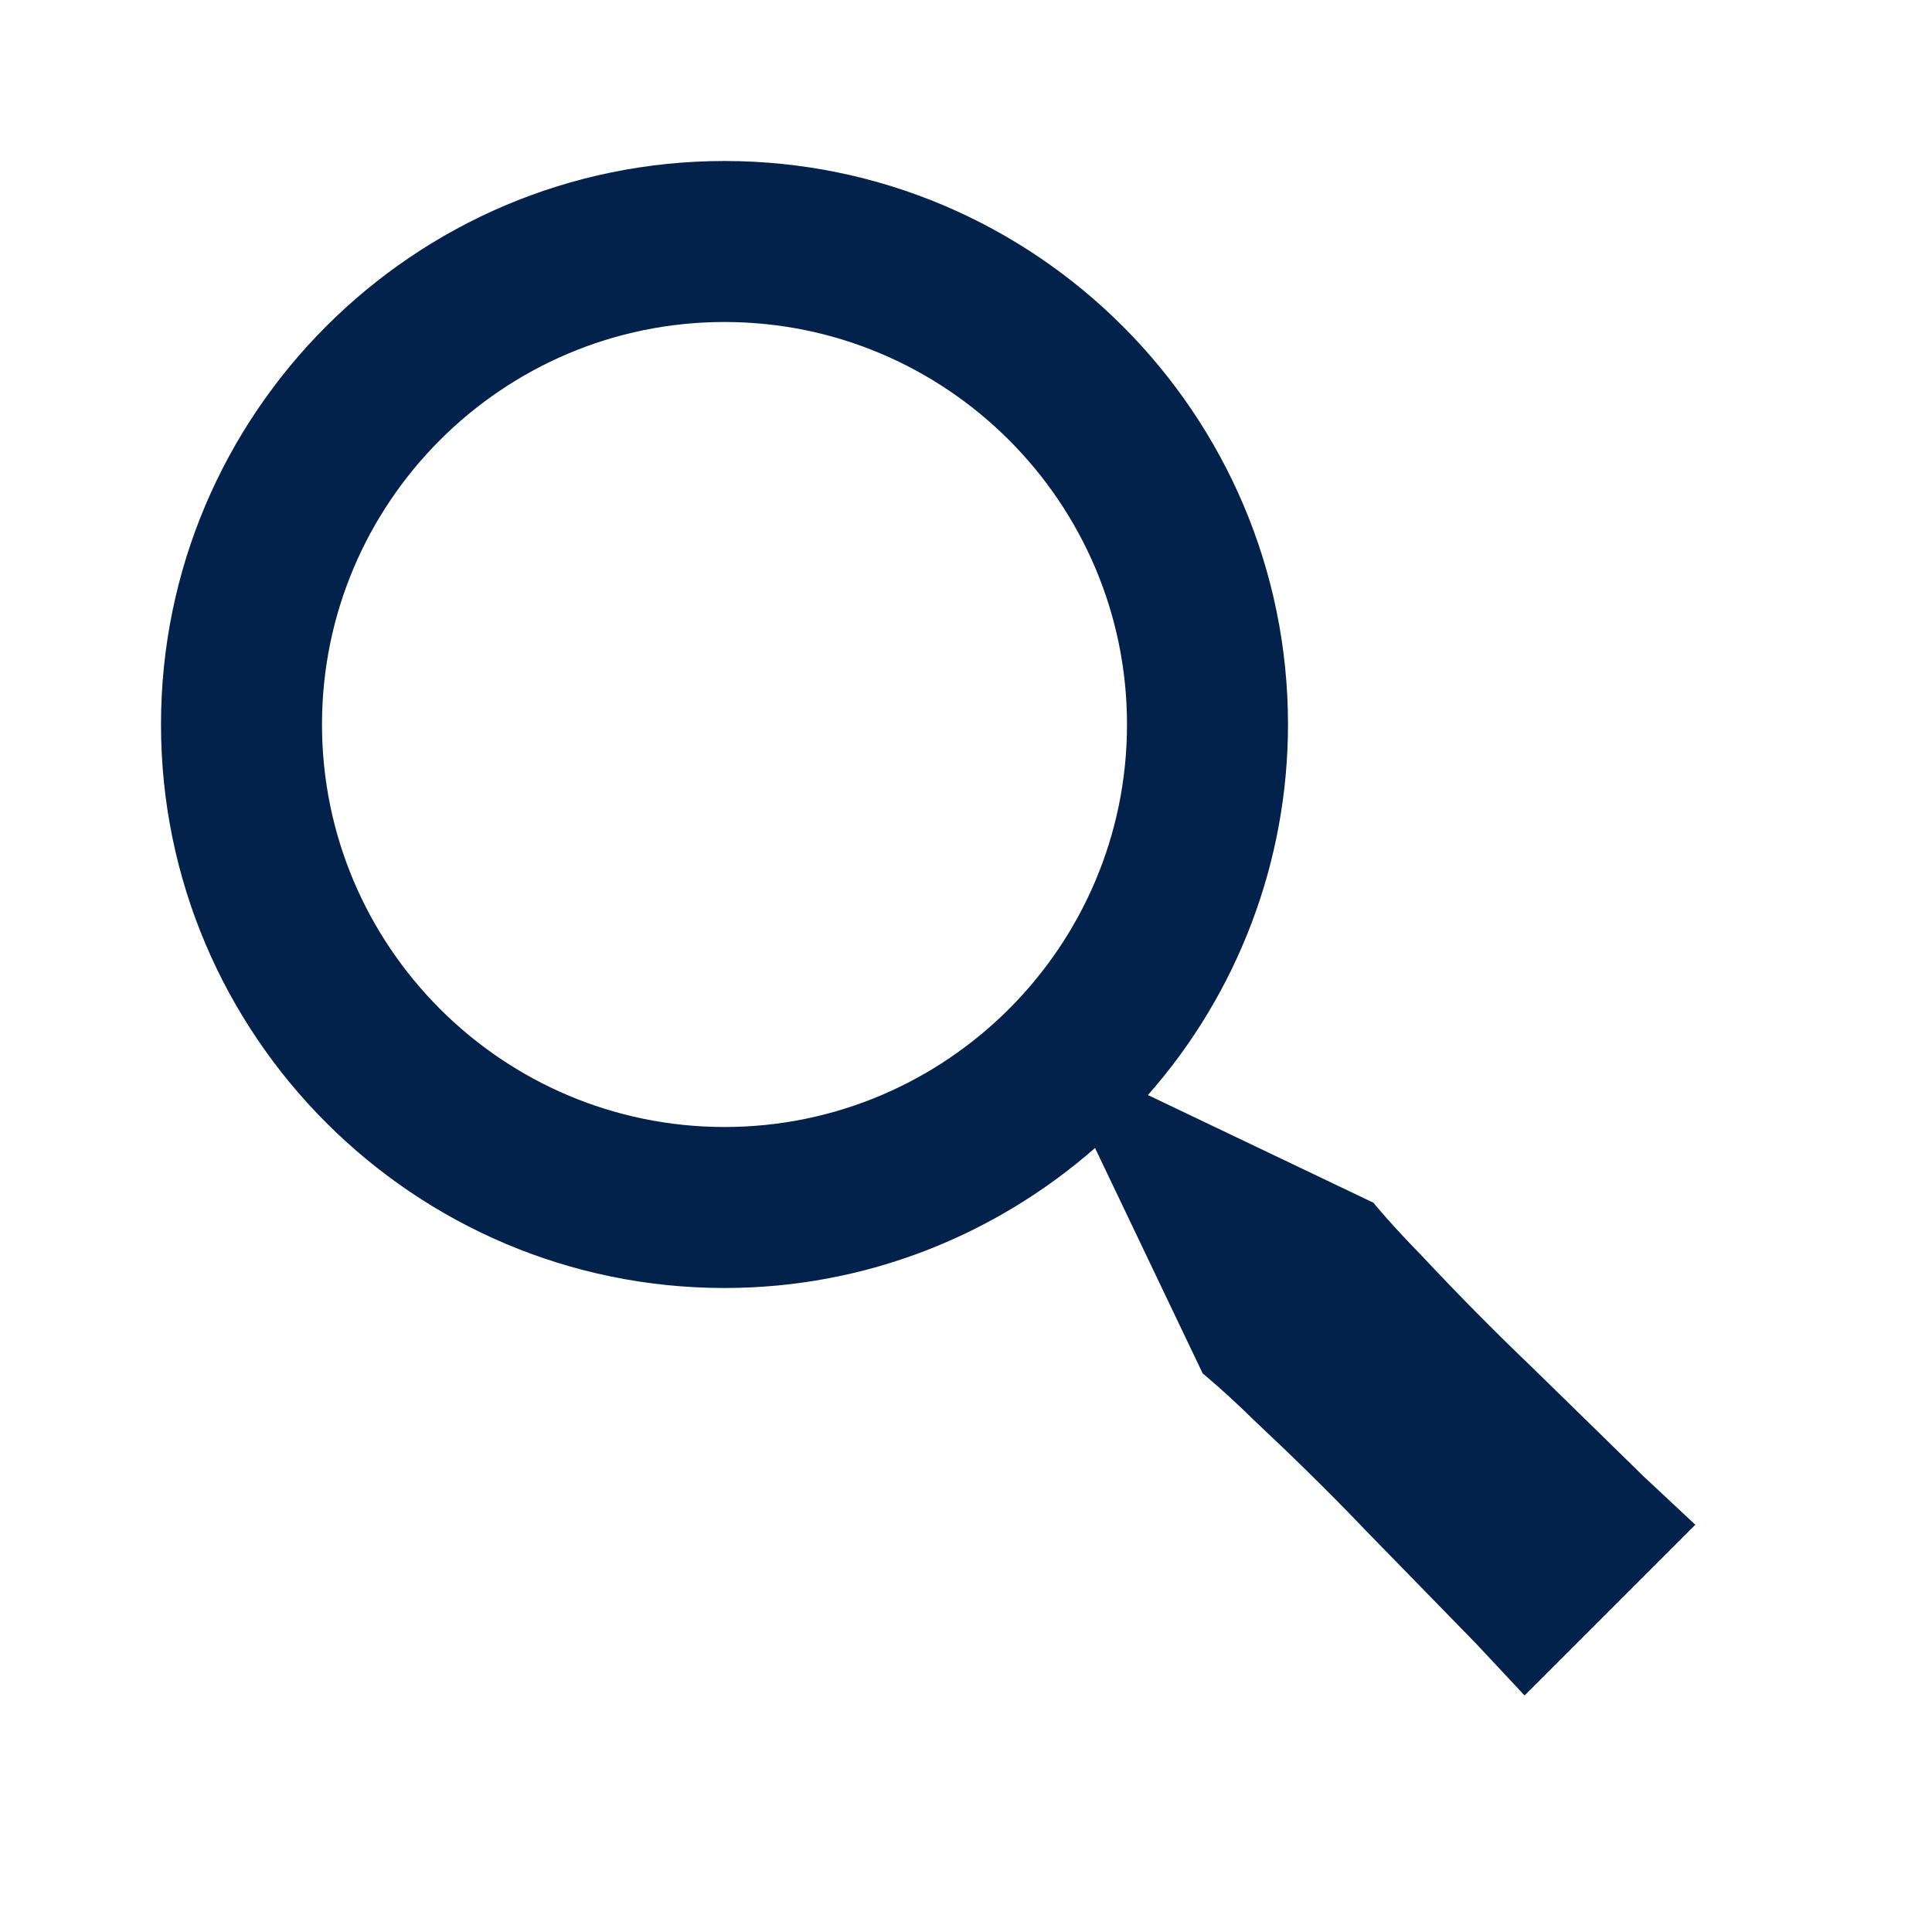
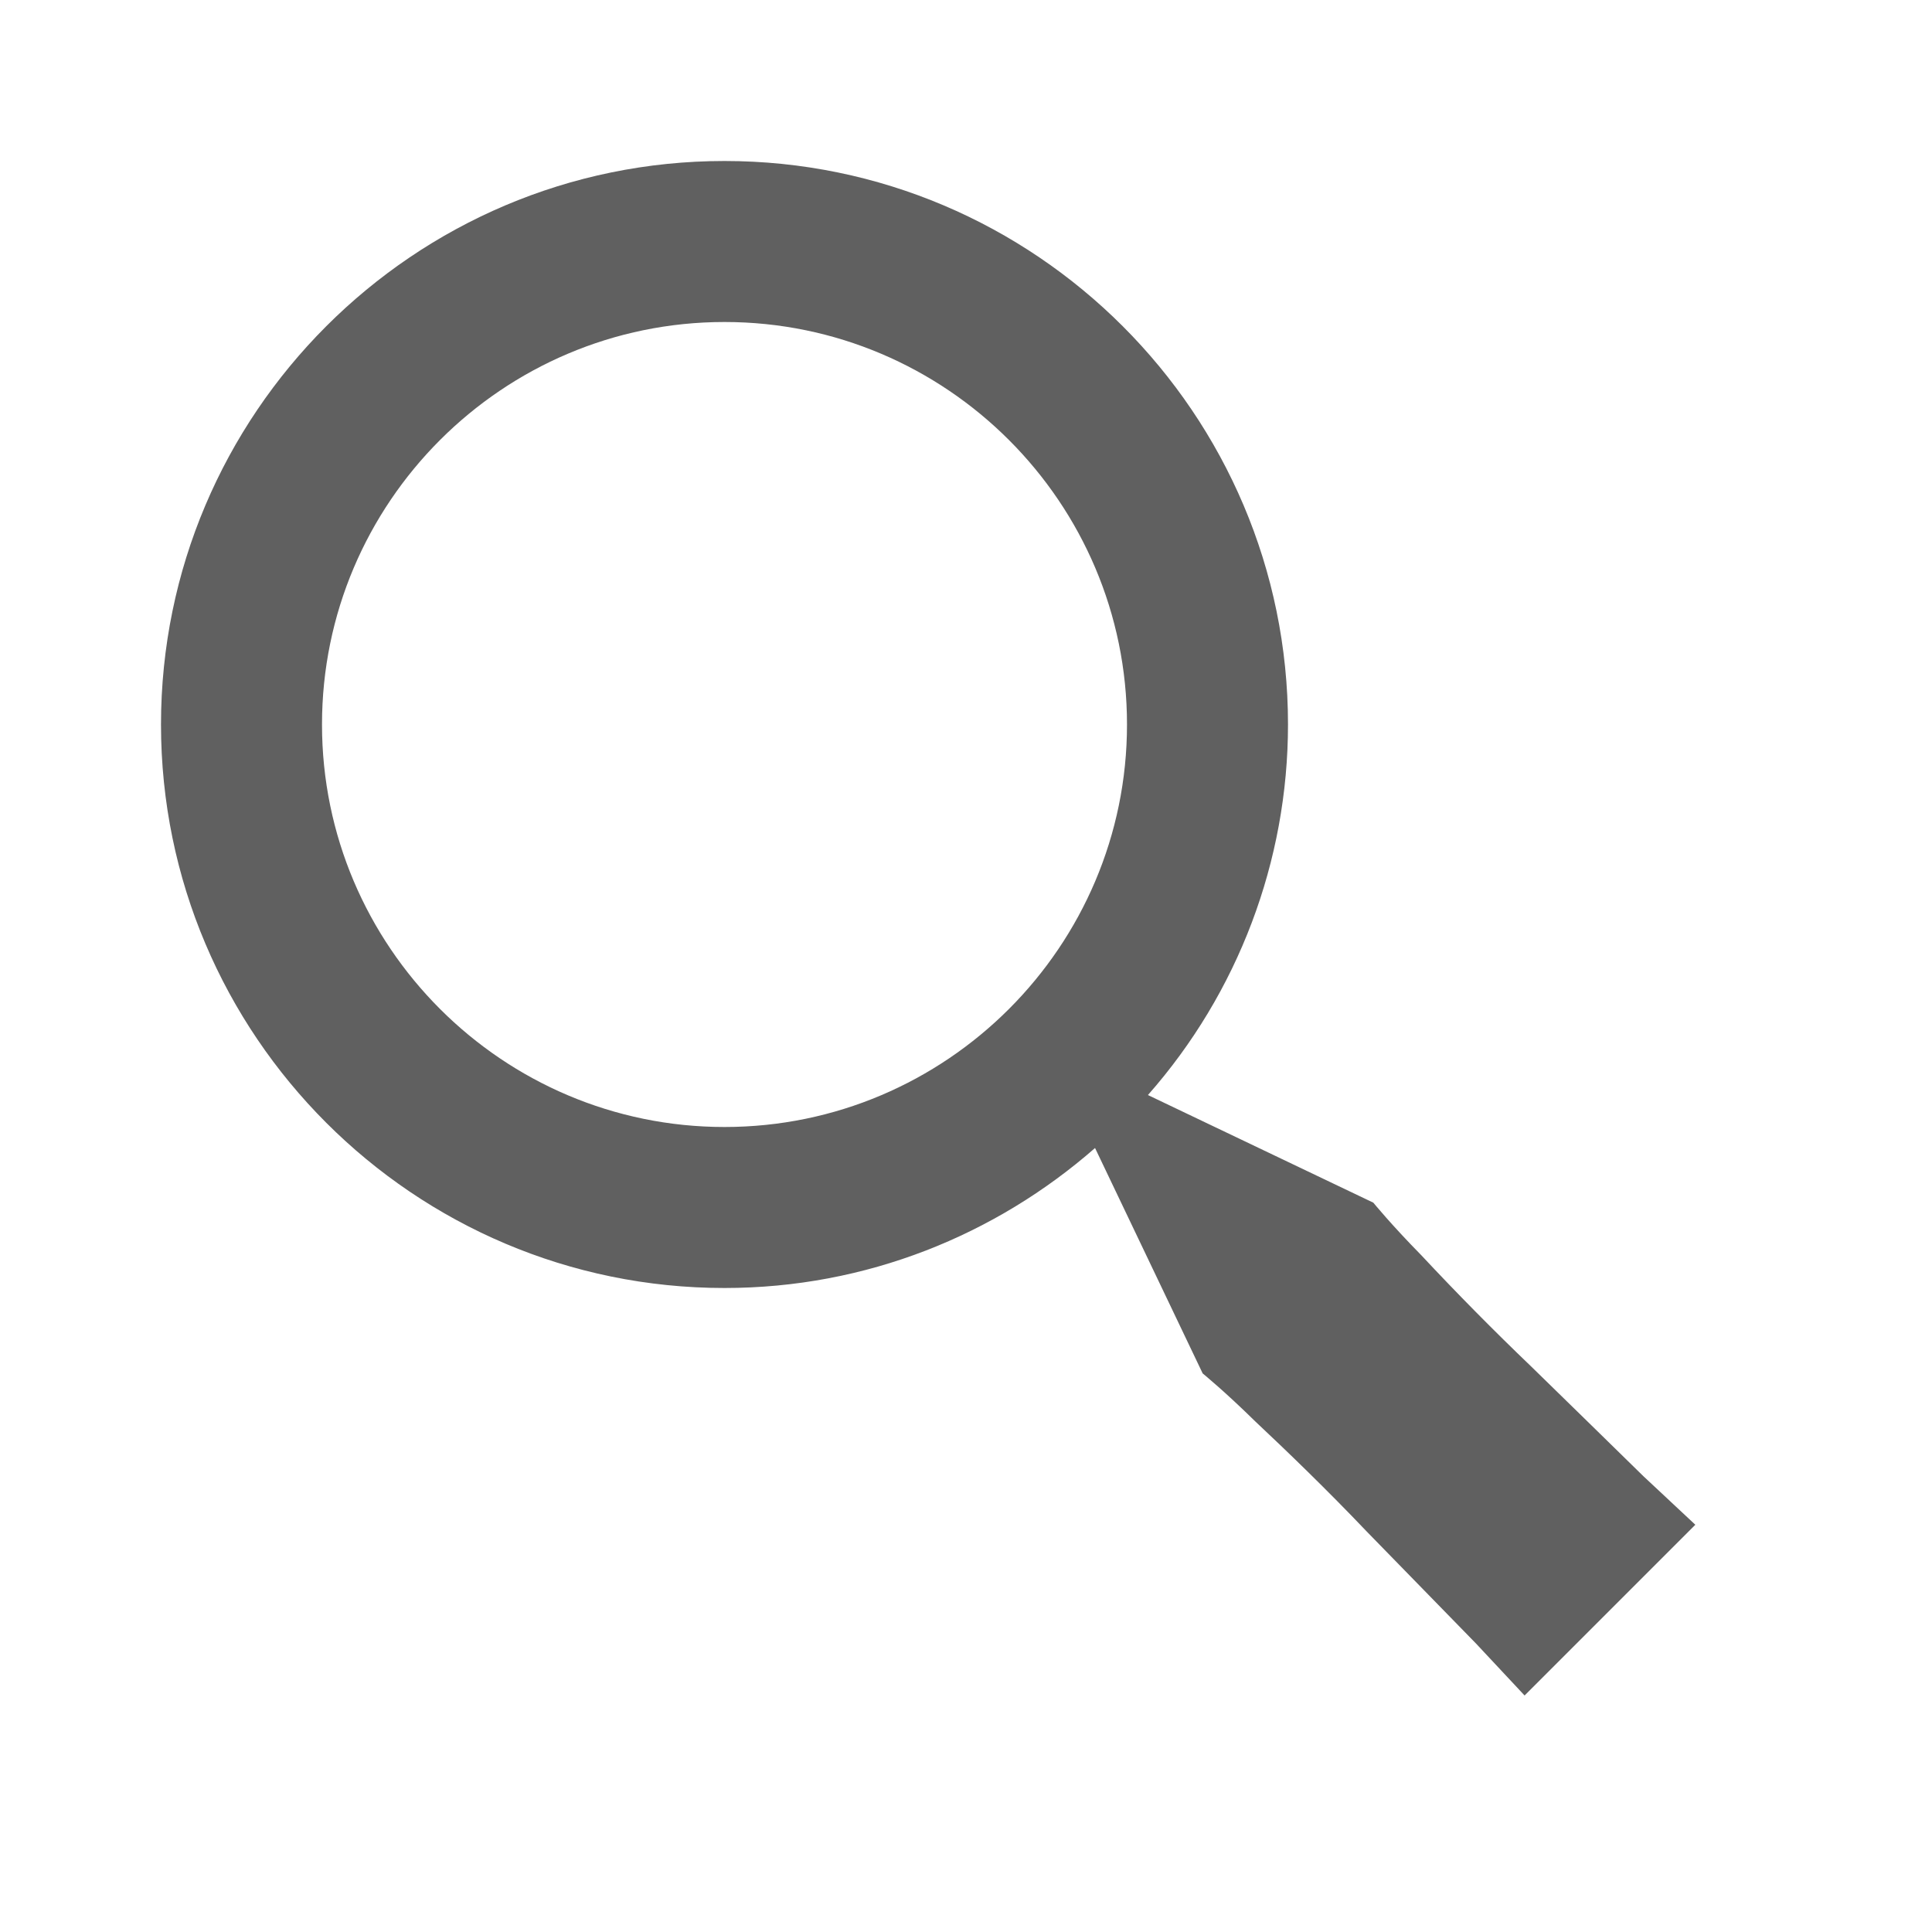
- <svg xmlns="http://www.w3.org/2000/svg" width="24" height="24" viewBox="0 0 24 24" style="fill: rgba(3, 34, 75, 1);transform: ;msFilter:;">
+ <svg xmlns="http://www.w3.org/2000/svg" width="24" height="24" viewBox="0 0 24 24" style="fill: rgba(96, 96, 96, 1);transform: ;msFilter:;">
  <path d="M19.023 16.977a35.13 35.13 0 0 1-1.367-1.384c-.372-.378-.596-.653-.596-.653l-2.8-1.337A6.962 6.962 0 0 0 16 9c0-3.859-3.14-7-7-7S2 5.141 2 9s3.14 7 7 7c1.763 0 3.37-.66 4.603-1.739l1.337 2.8s.275.224.653.596c.387.363.896.854 1.384 1.367l1.358 1.392.604.646 2.121-2.121-.646-.604c-.379-.372-.885-.866-1.391-1.36zM9 14c-2.757 0-5-2.243-5-5s2.243-5 5-5 5 2.243 5 5-2.243 5-5 5z" />
</svg>
